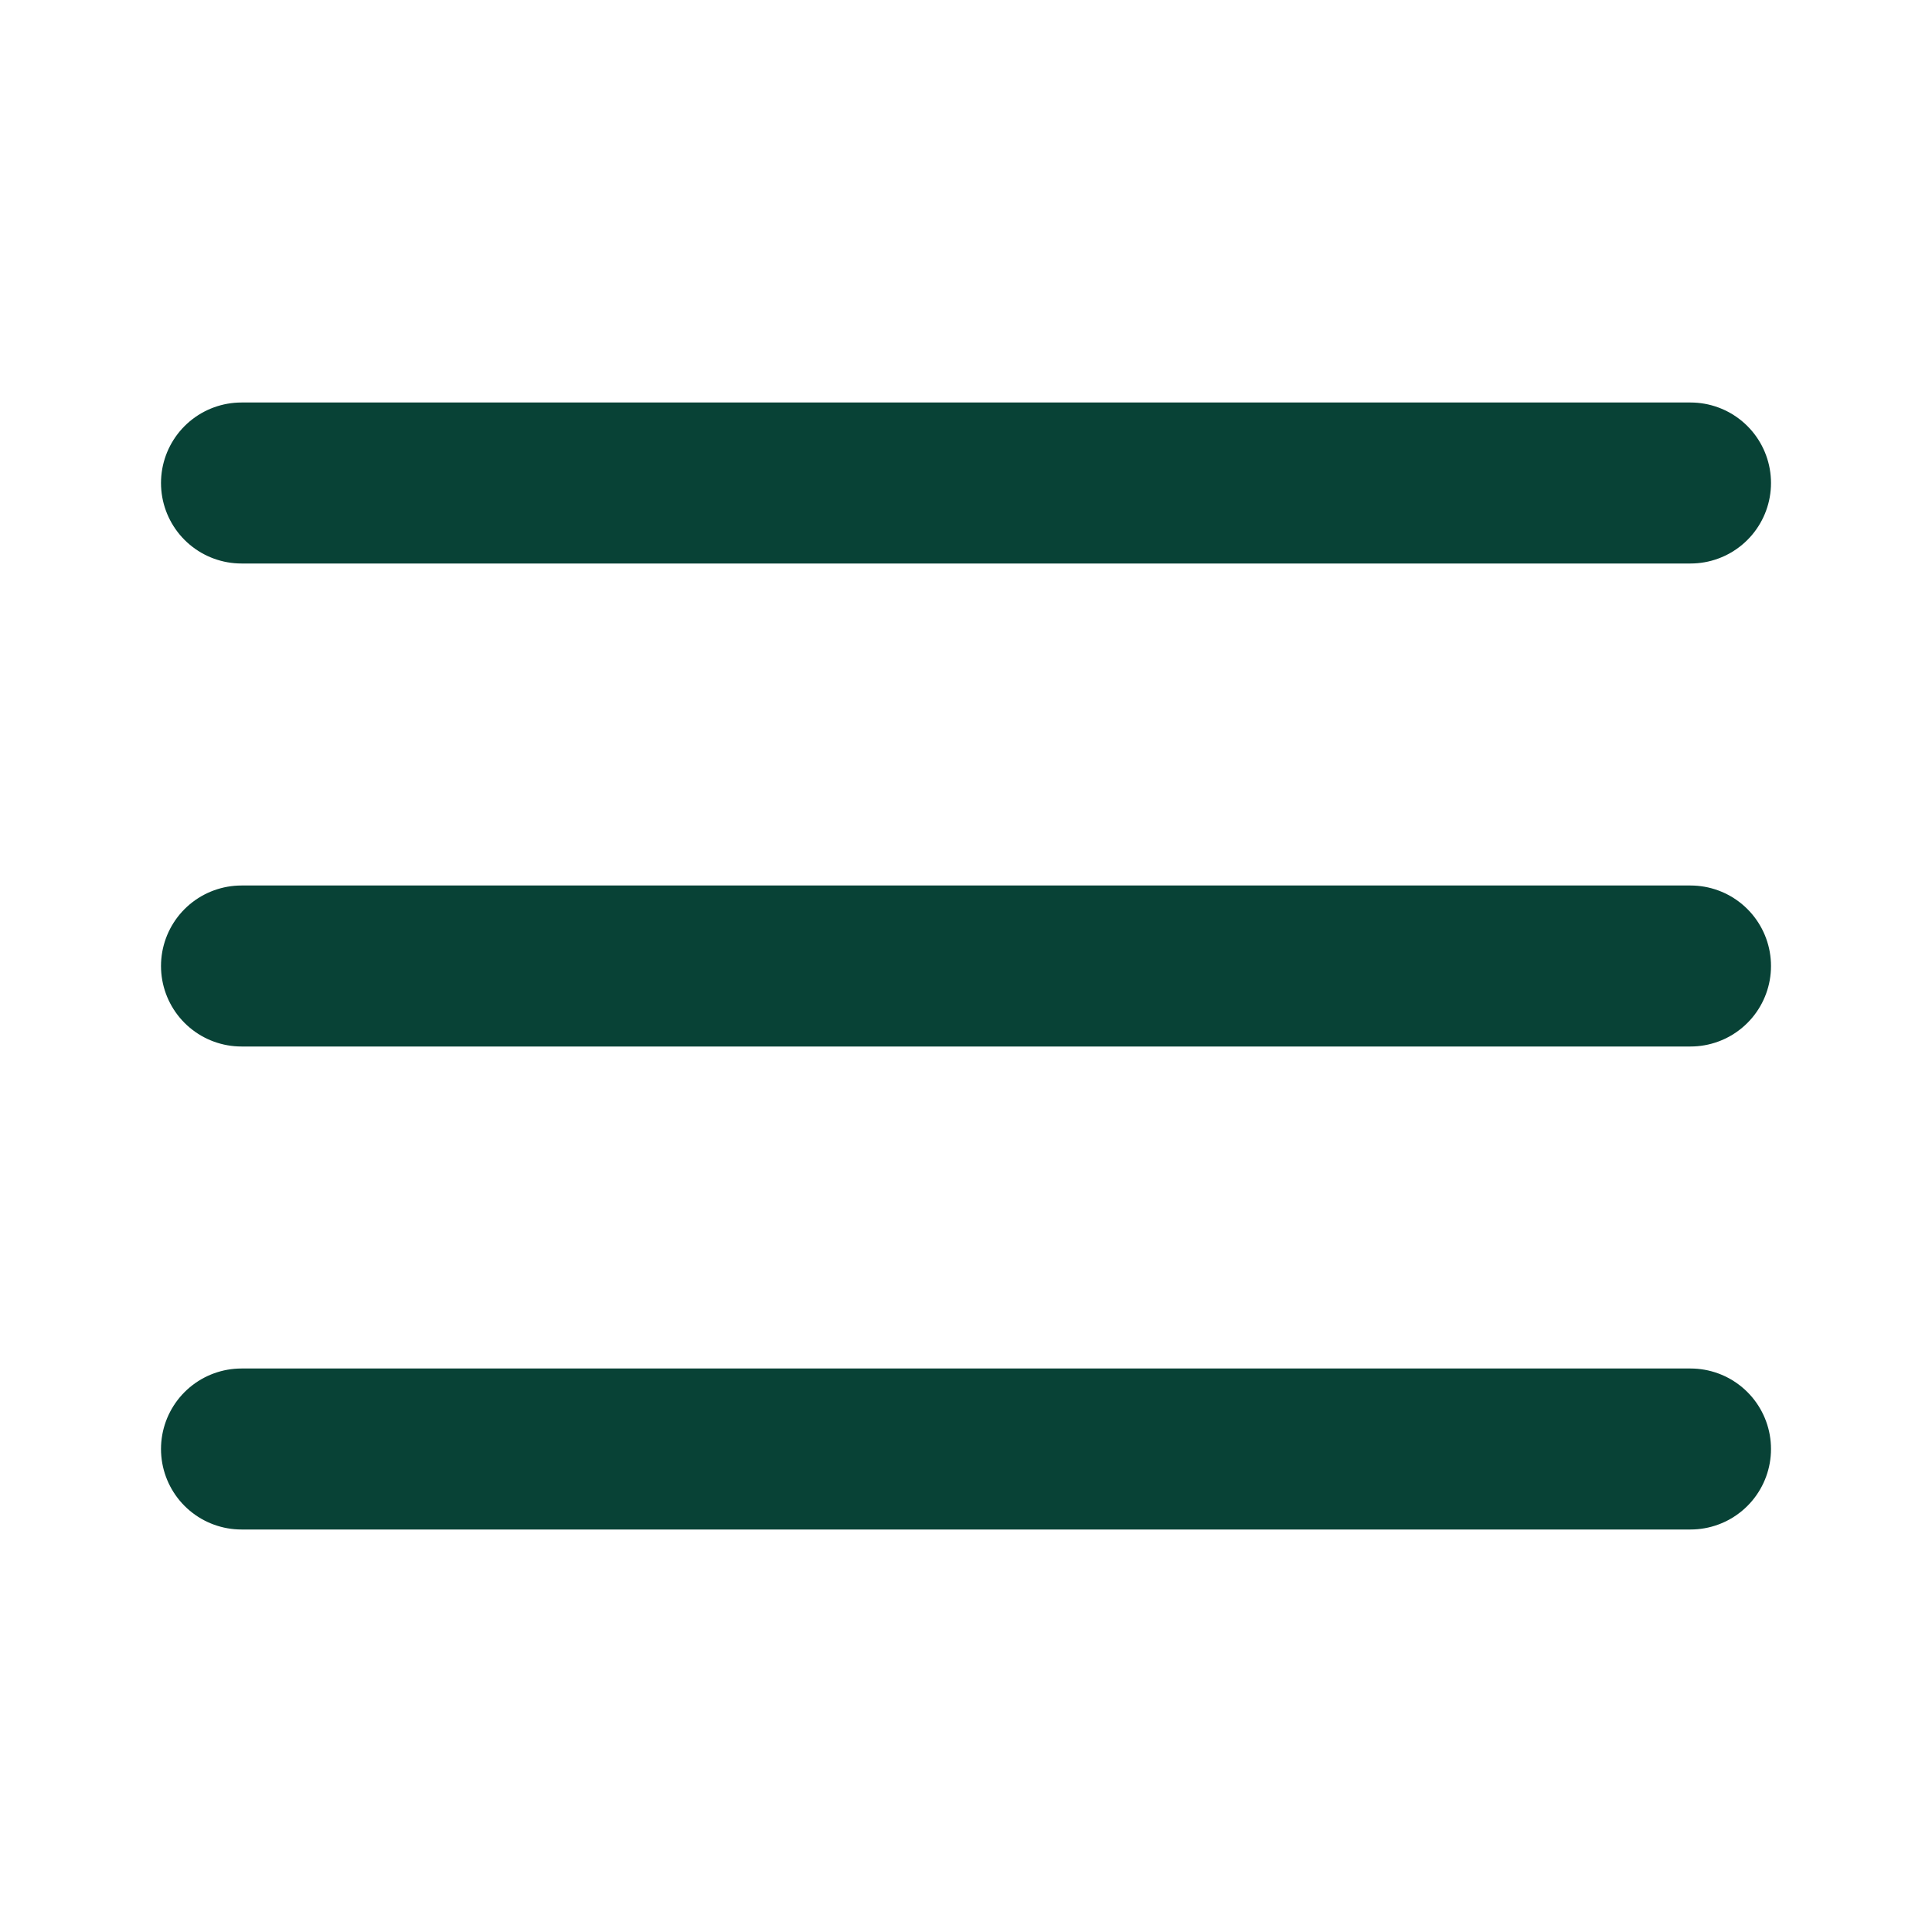
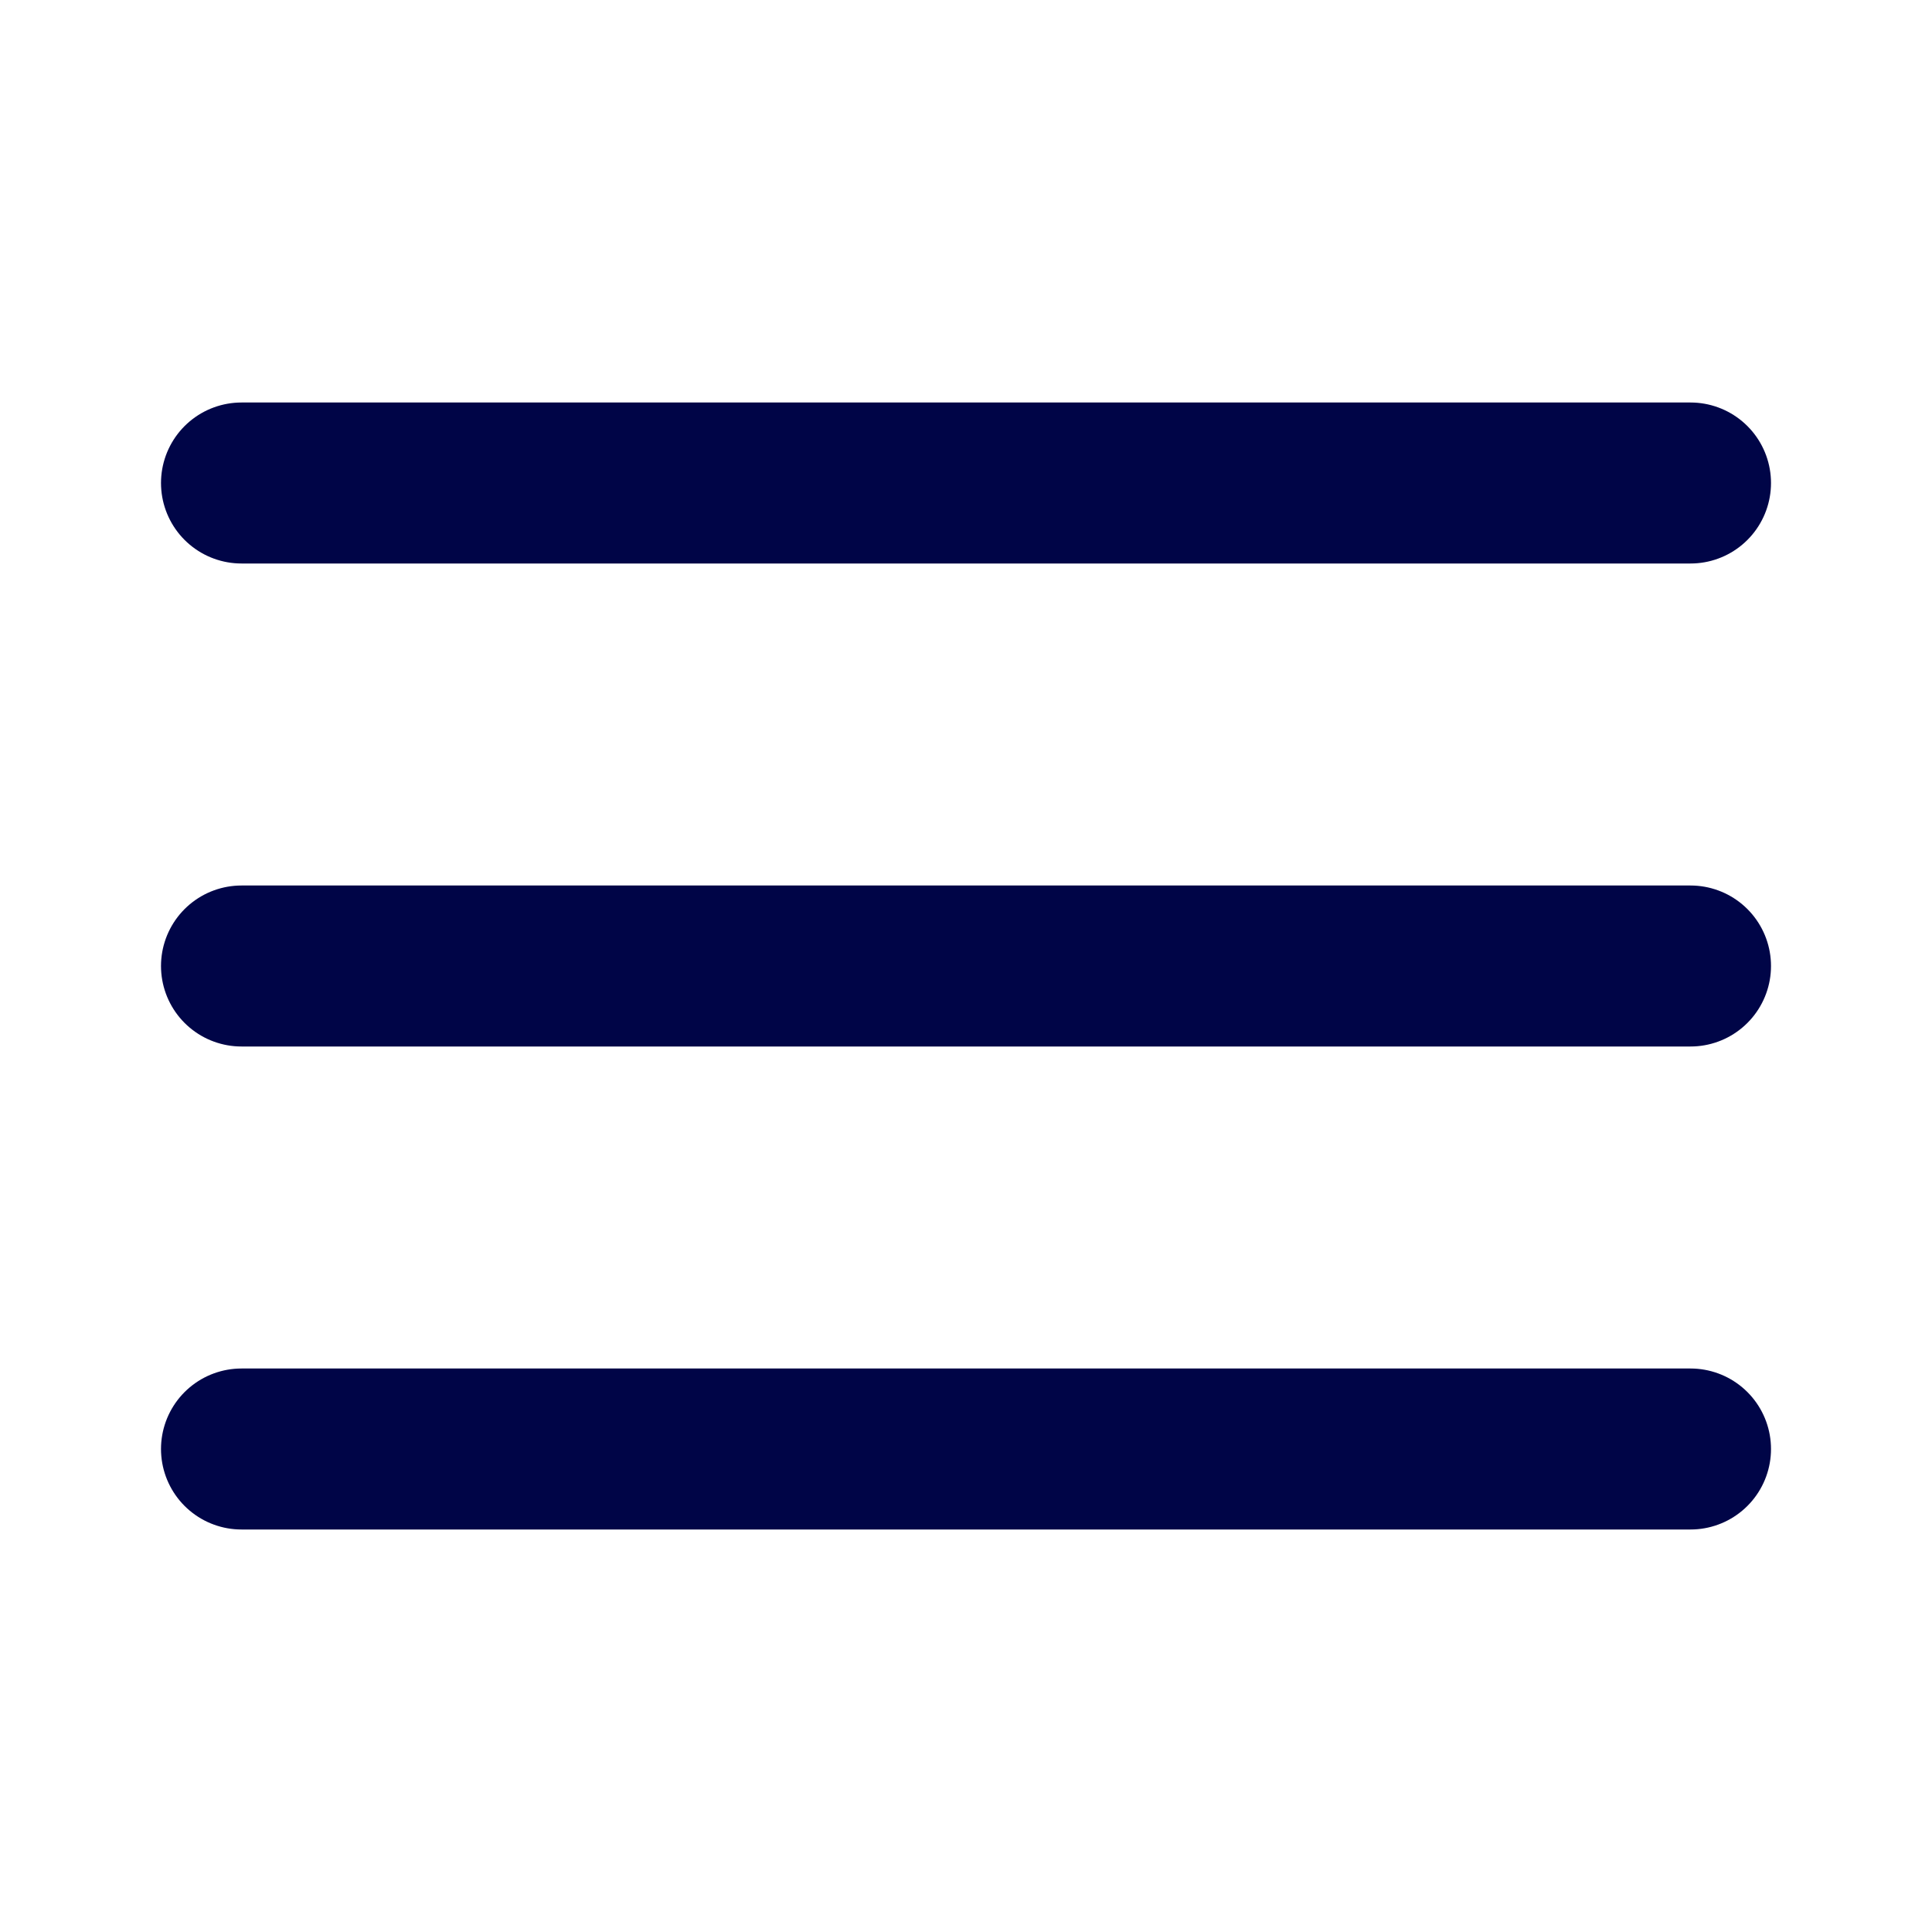
<svg xmlns="http://www.w3.org/2000/svg" width="24" height="24" viewBox="0 0 24 24" fill="none">
-   <path d="M3 12H21" stroke="#084236" stroke-width="2" stroke-linecap="round" stroke-linejoin="round" />
-   <path d="M3 6H21" stroke="#084236" stroke-width="2" stroke-linecap="round" stroke-linejoin="round" />
-   <path d="M3 18H21" stroke="#084236" stroke-width="2" stroke-linecap="round" stroke-linejoin="round" />
+   <path d="M3 12H21" stroke="#000547" stroke-width="2" stroke-linecap="round" stroke-linejoin="round" />
+   <path d="M3 6H21" stroke="#000547" stroke-width="2" stroke-linecap="round" stroke-linejoin="round" />
+   <path d="M3 18H21" stroke="#000547" stroke-width="2" stroke-linecap="round" stroke-linejoin="round" />
</svg>
